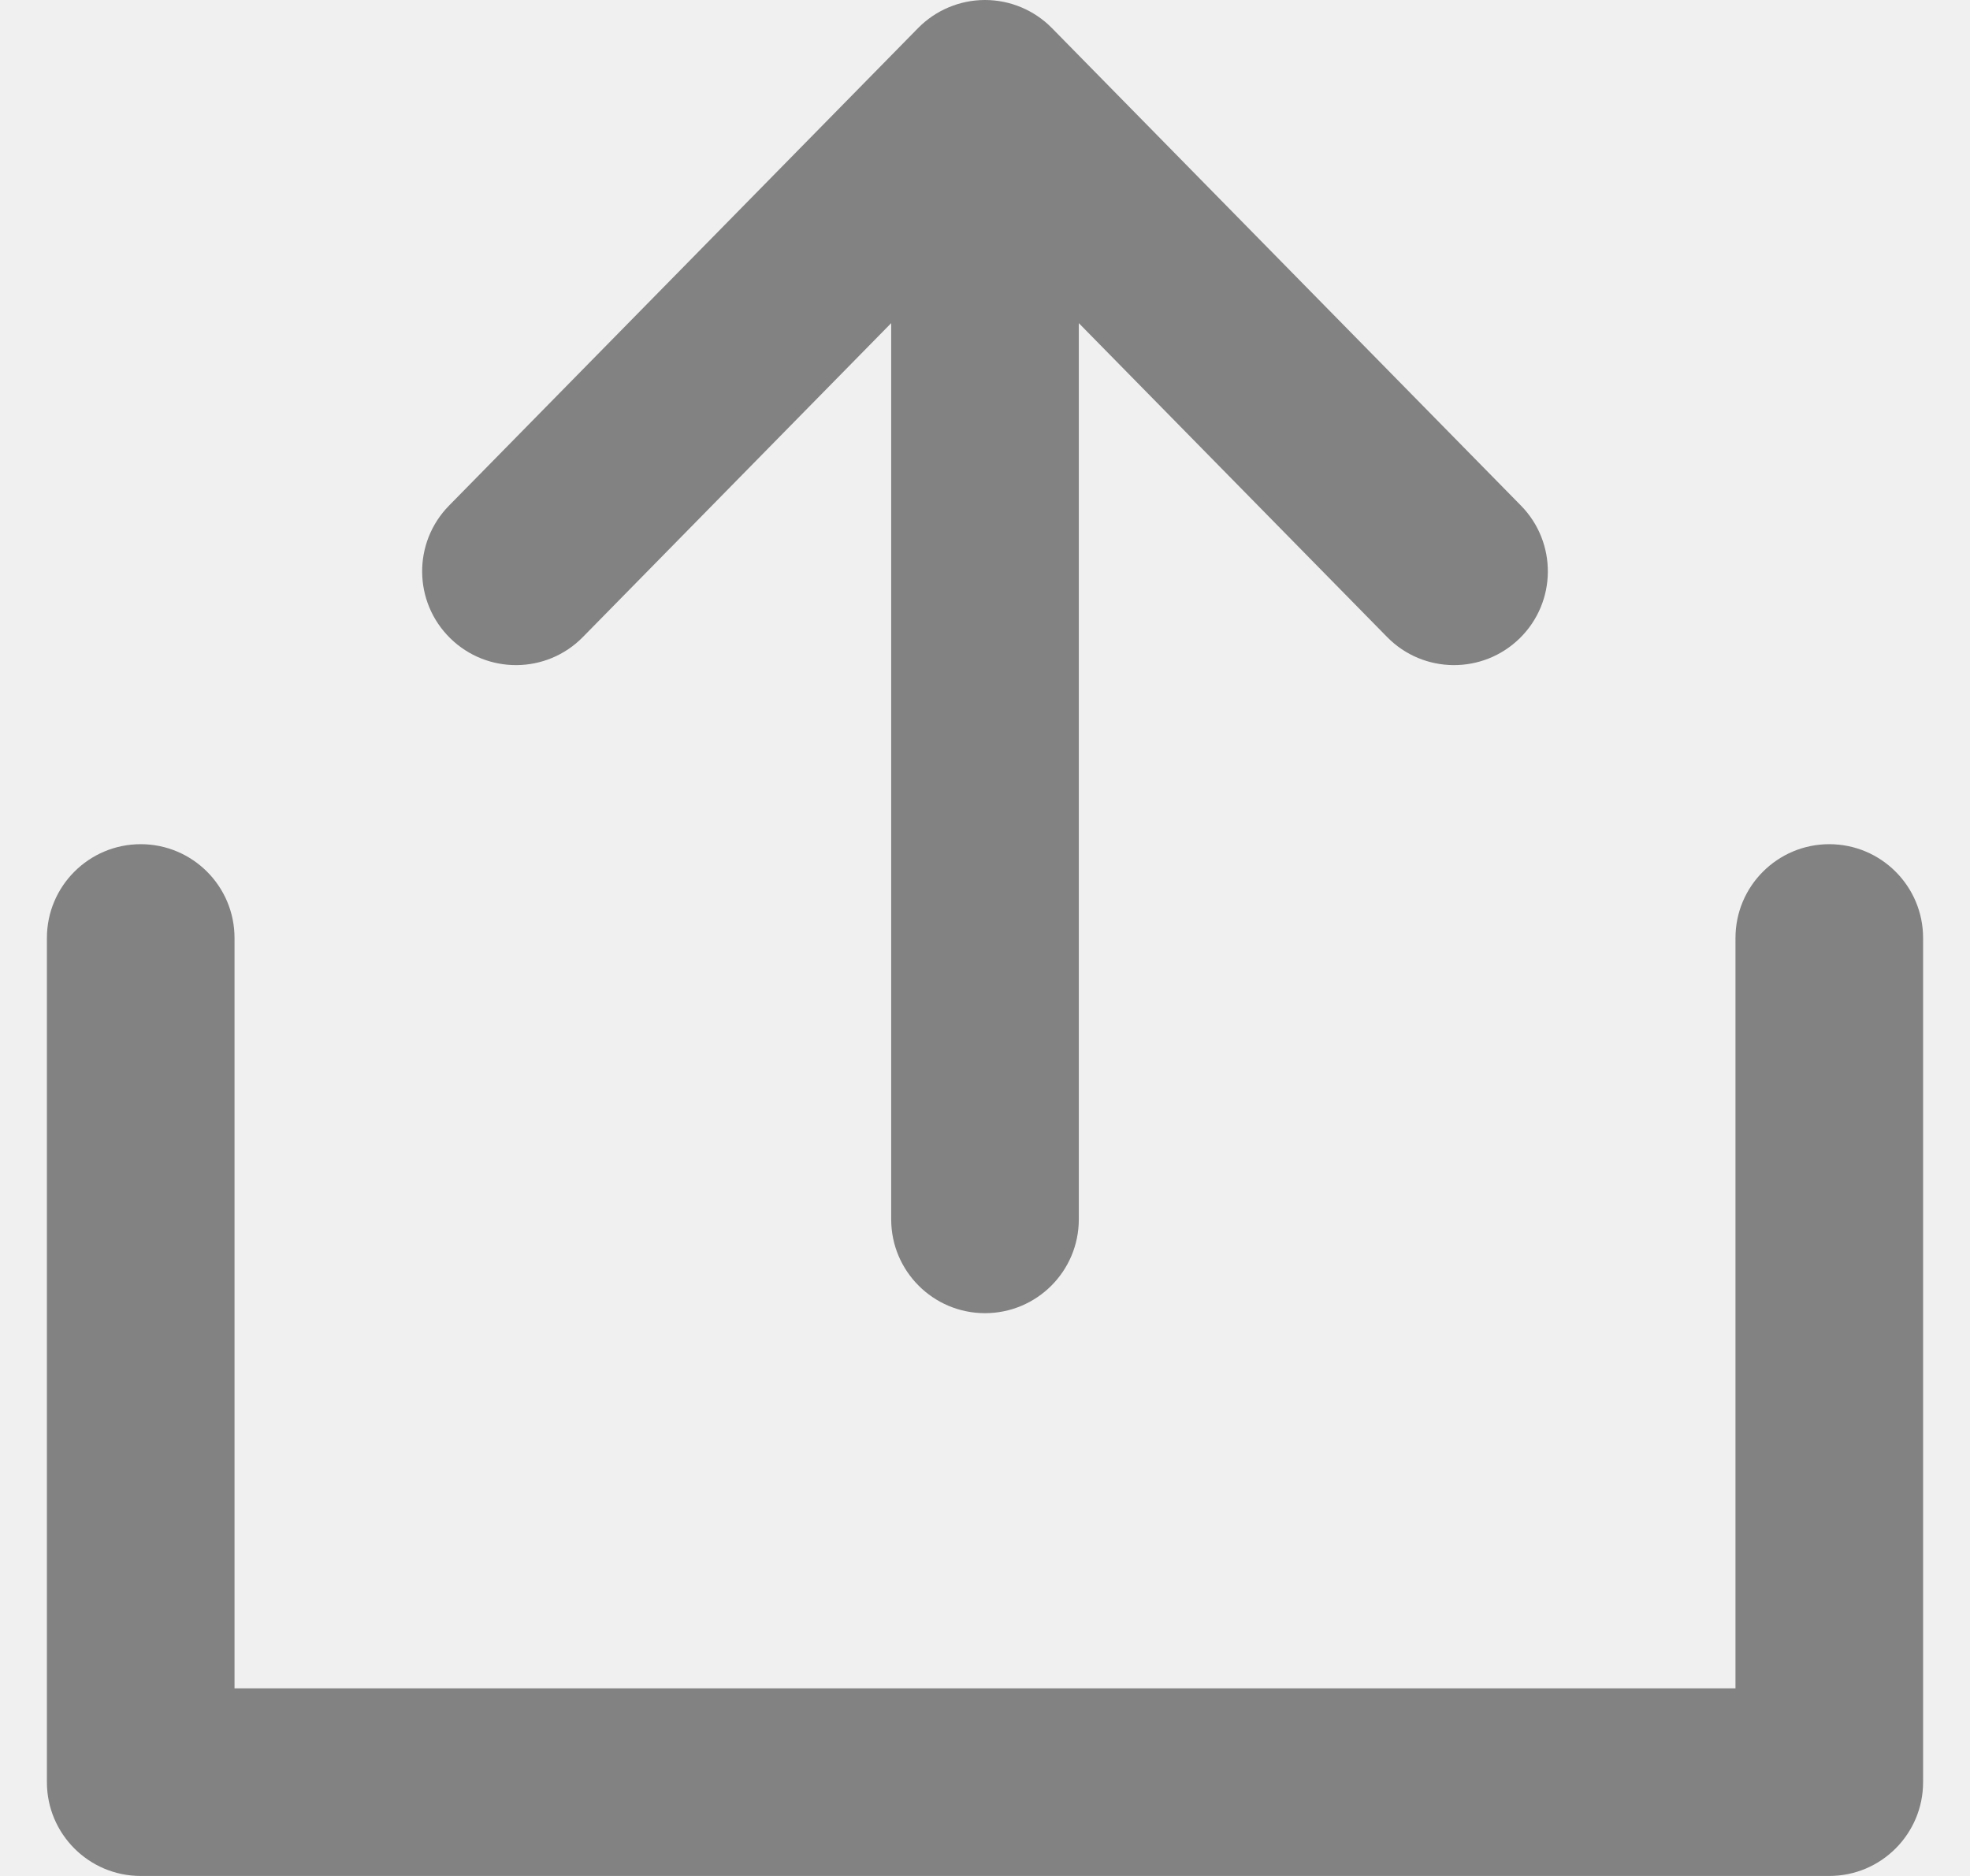
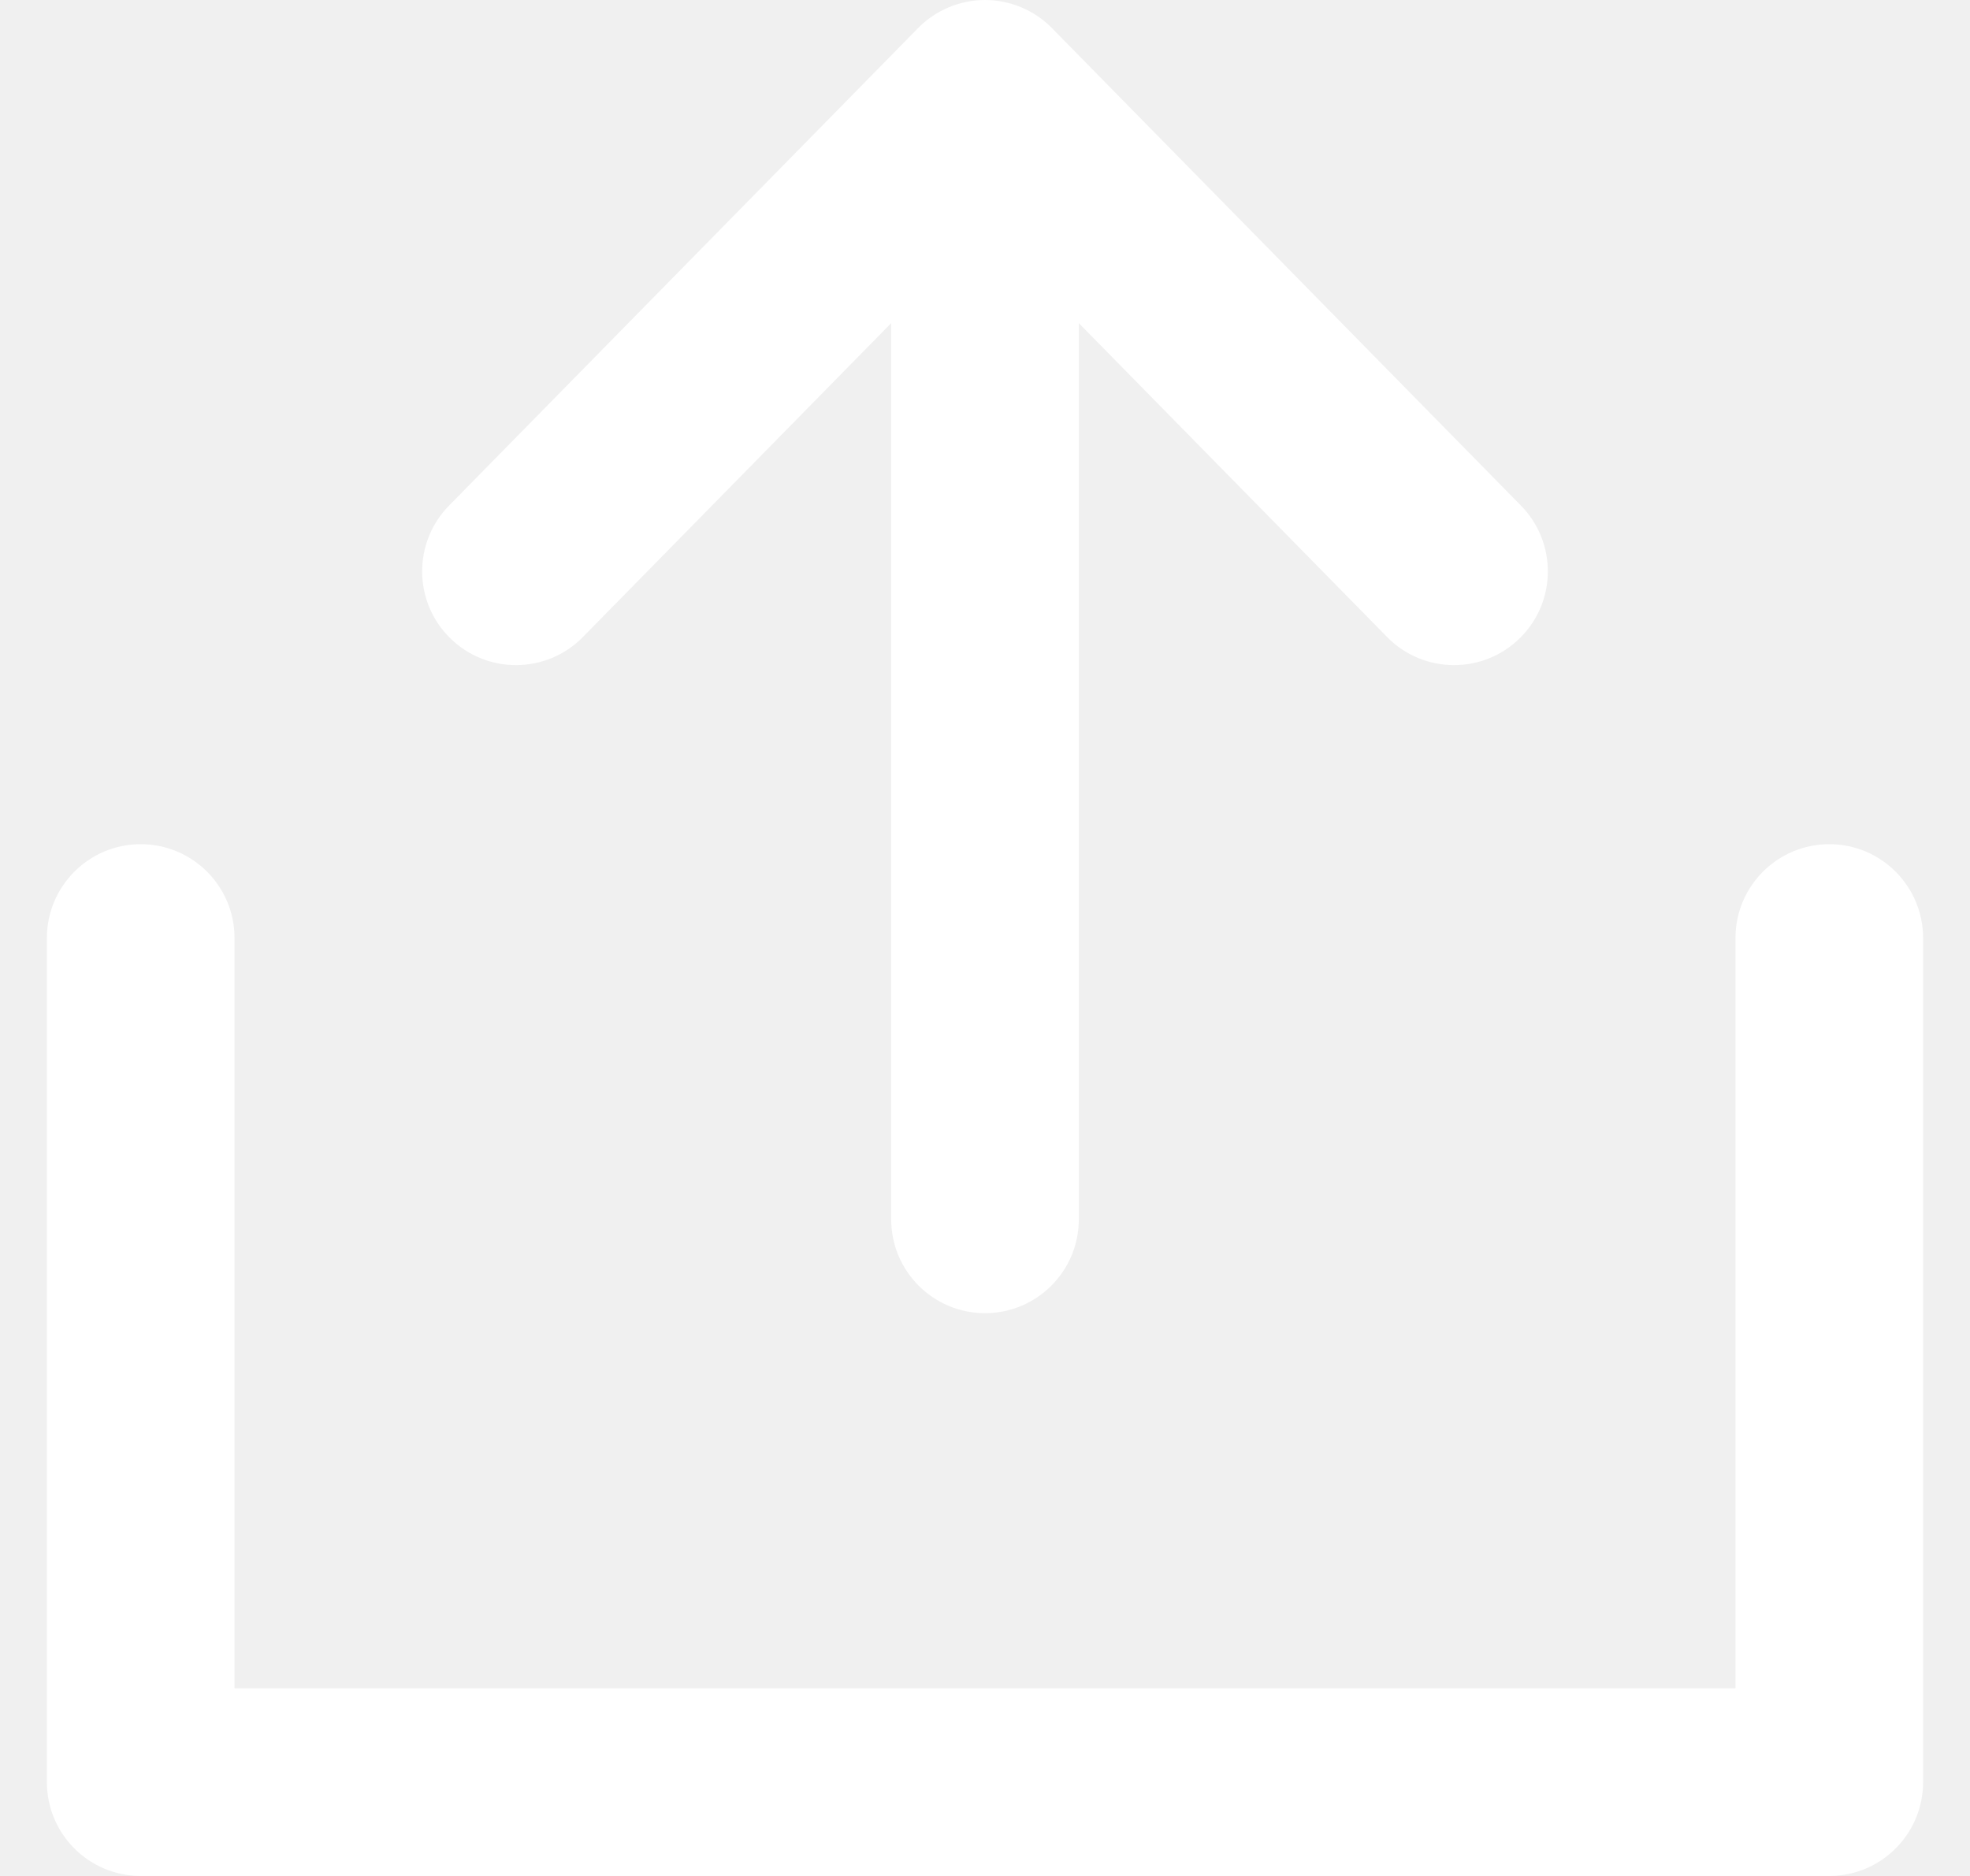
<svg xmlns="http://www.w3.org/2000/svg" width="21" height="20" viewBox="0 0 21 20" fill="none">
  <g clip-path="url(#clip0_15498_14882)">
-     <path fill-rule="evenodd" clip-rule="evenodd" d="M4.787 5.39C4.4 5.784 4.405 6.417 4.799 6.804C5.193 7.191 5.826 7.186 6.213 6.792L9.5 3.445V13C9.5 13.552 9.948 14 10.5 14C11.052 14 11.5 13.552 11.5 13V3.445L14.787 6.792C15.174 7.186 15.807 7.191 16.201 6.804C16.595 6.417 16.6 5.784 16.213 5.39L11.213 0.299C11.025 0.108 10.768 0 10.5 0C10.232 0 9.975 0.108 9.787 0.299L4.787 5.39ZM2.5 10C2.5 9.448 2.052 9 1.5 9C0.948 9 0.5 9.448 0.5 10V19C0.5 19.552 0.948 20 1.5 20H19.5C20.052 20 20.5 19.552 20.5 19V10C20.5 9.448 20.052 9 19.5 9C18.948 9 18.5 9.448 18.5 10V18H2.5V10Z" fill="#828282" />
+     <path fill-rule="evenodd" clip-rule="evenodd" d="M4.787 5.39C4.4 5.784 4.405 6.417 4.799 6.804C5.193 7.191 5.826 7.186 6.213 6.792L9.5 3.445V13C9.5 13.552 9.948 14 10.5 14C11.052 14 11.5 13.552 11.5 13V3.445L14.787 6.792C15.174 7.186 15.807 7.191 16.201 6.804C16.595 6.417 16.6 5.784 16.213 5.39L11.213 0.299C11.025 0.108 10.768 0 10.5 0C10.232 0 9.975 0.108 9.787 0.299L4.787 5.39ZM2.5 10C2.5 9.448 2.052 9 1.5 9C0.948 9 0.5 9.448 0.5 10V19C0.5 19.552 0.948 20 1.5 20H19.5C20.052 20 20.5 19.552 20.5 19V10C20.5 9.448 20.052 9 19.5 9C18.948 9 18.5 9.448 18.5 10V18H2.5V10Z" fill="white" />
  </g>
  <defs>
    <clipPath id="clip0_15498_14882">
      <rect width="20" height="20" fill="white" transform="translate(0.5)" />
    </clipPath>
  </defs>
</svg>
